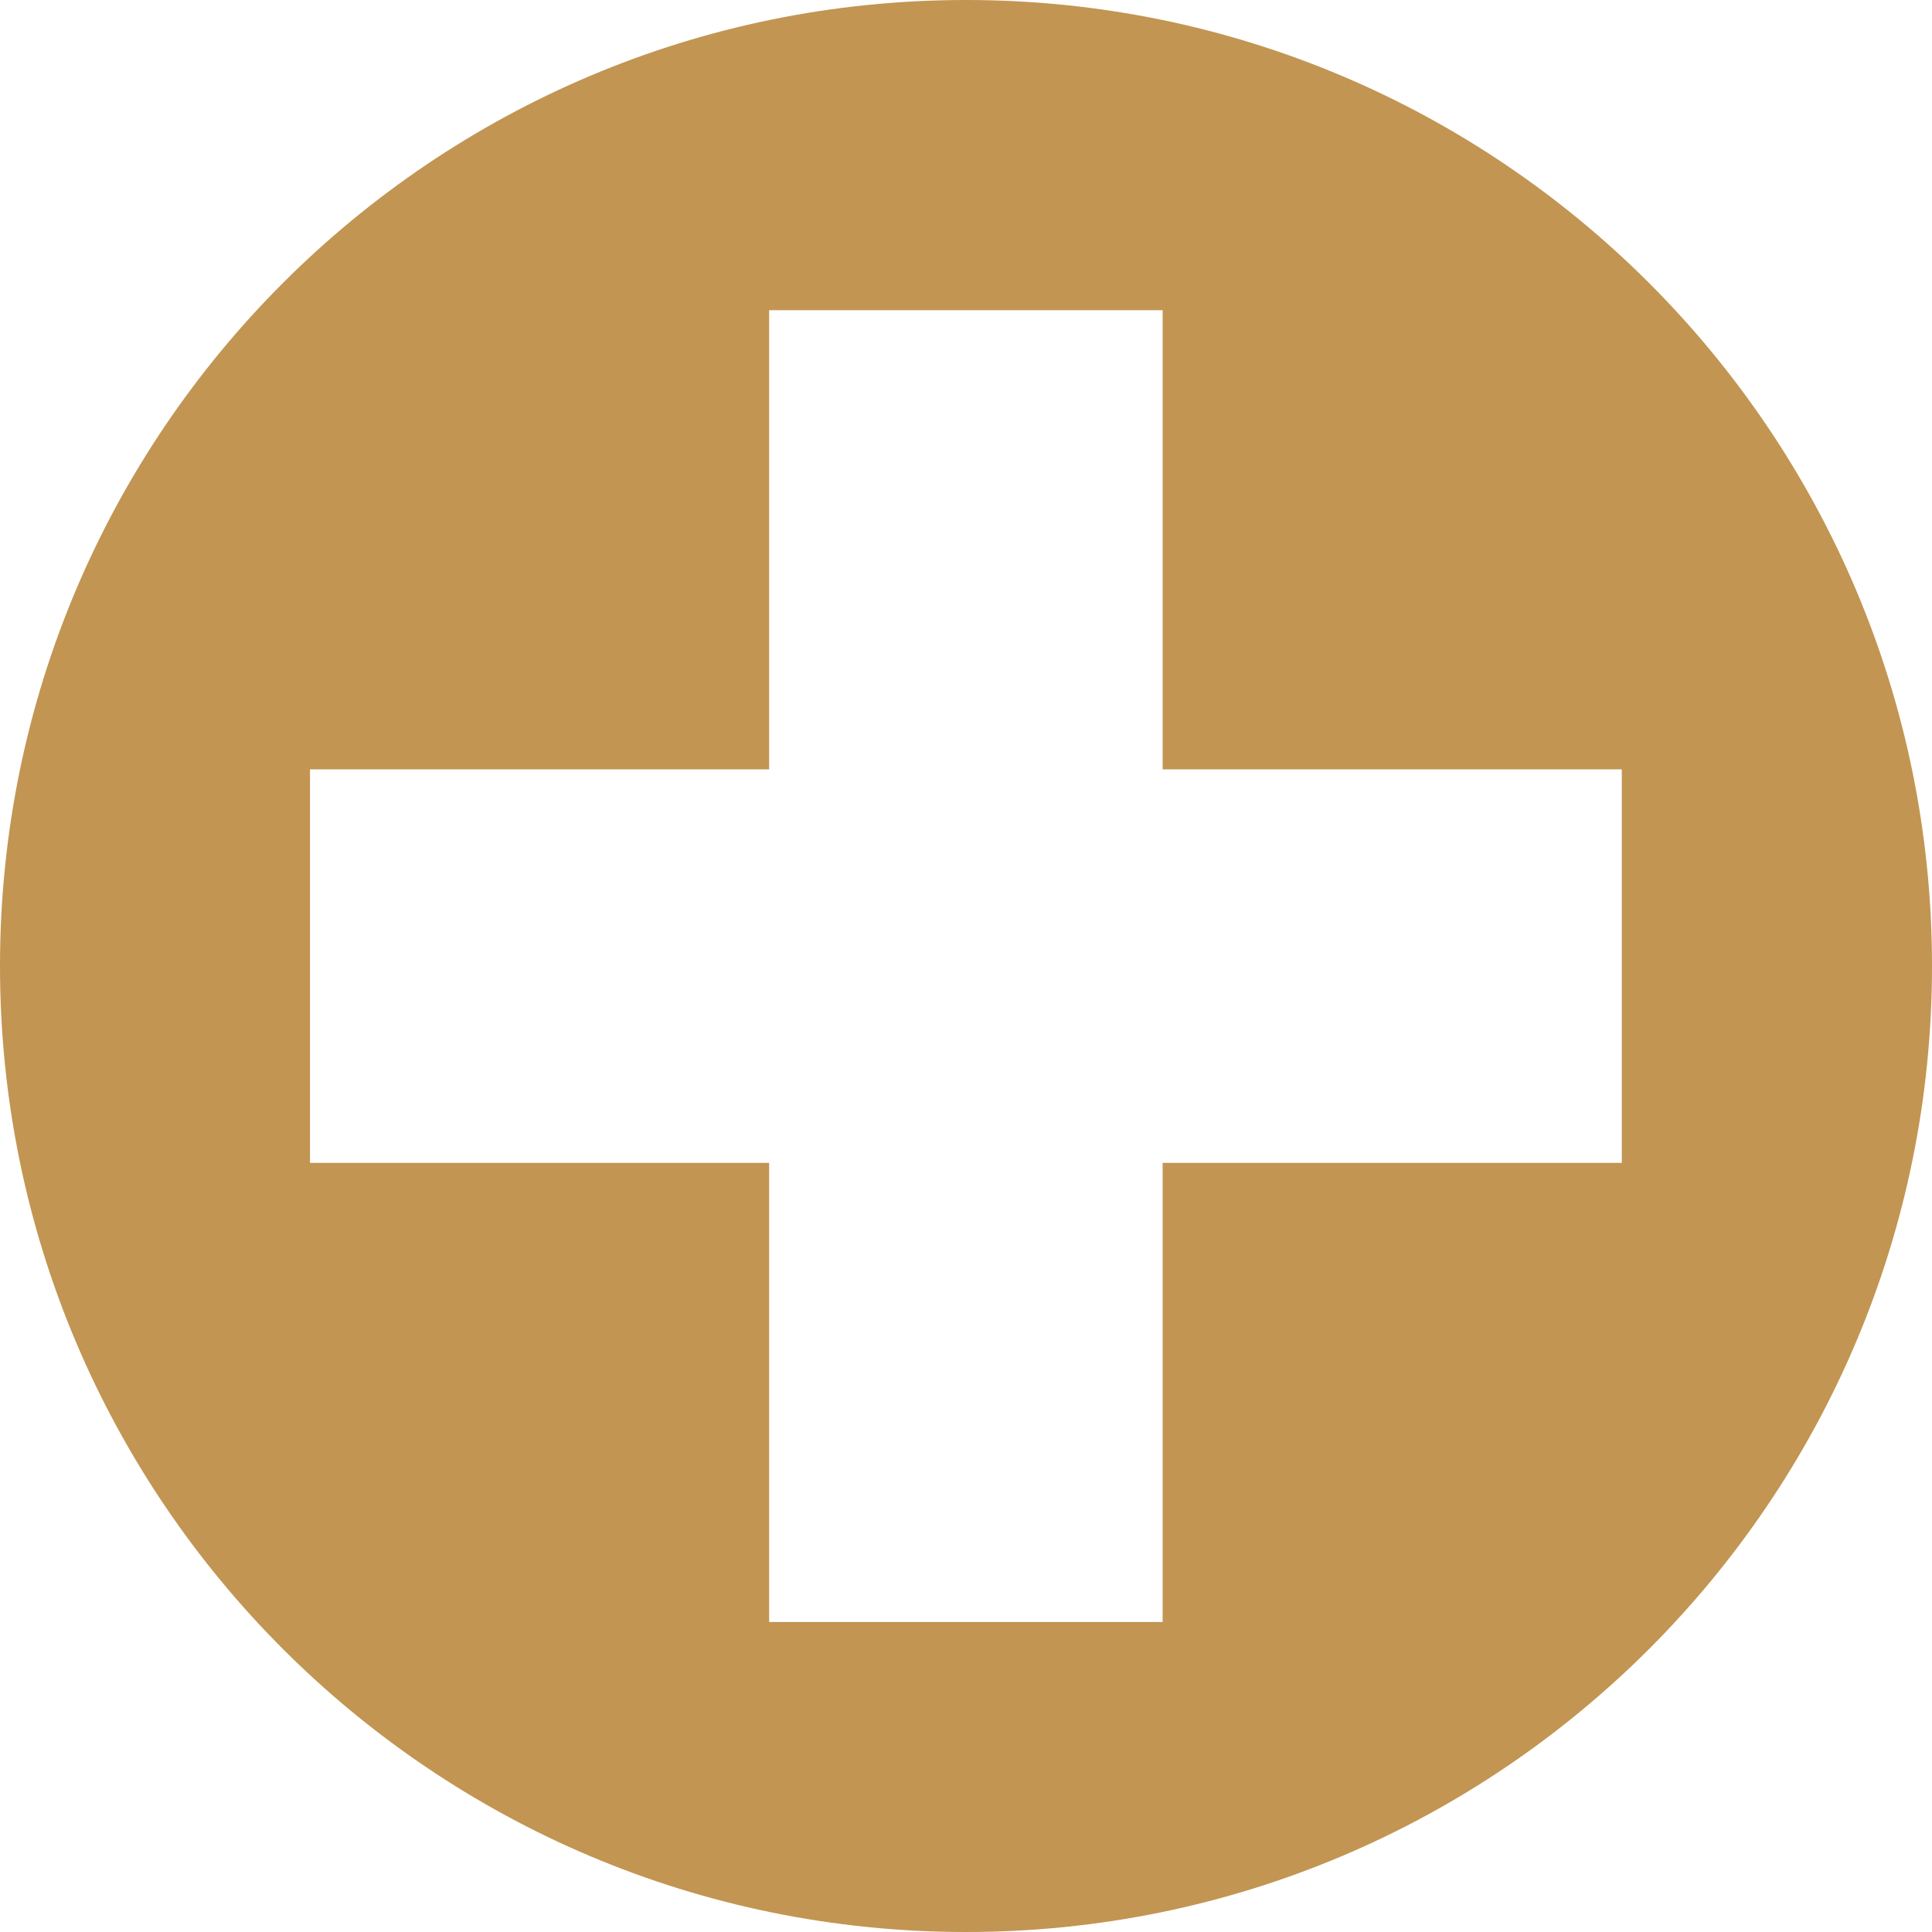
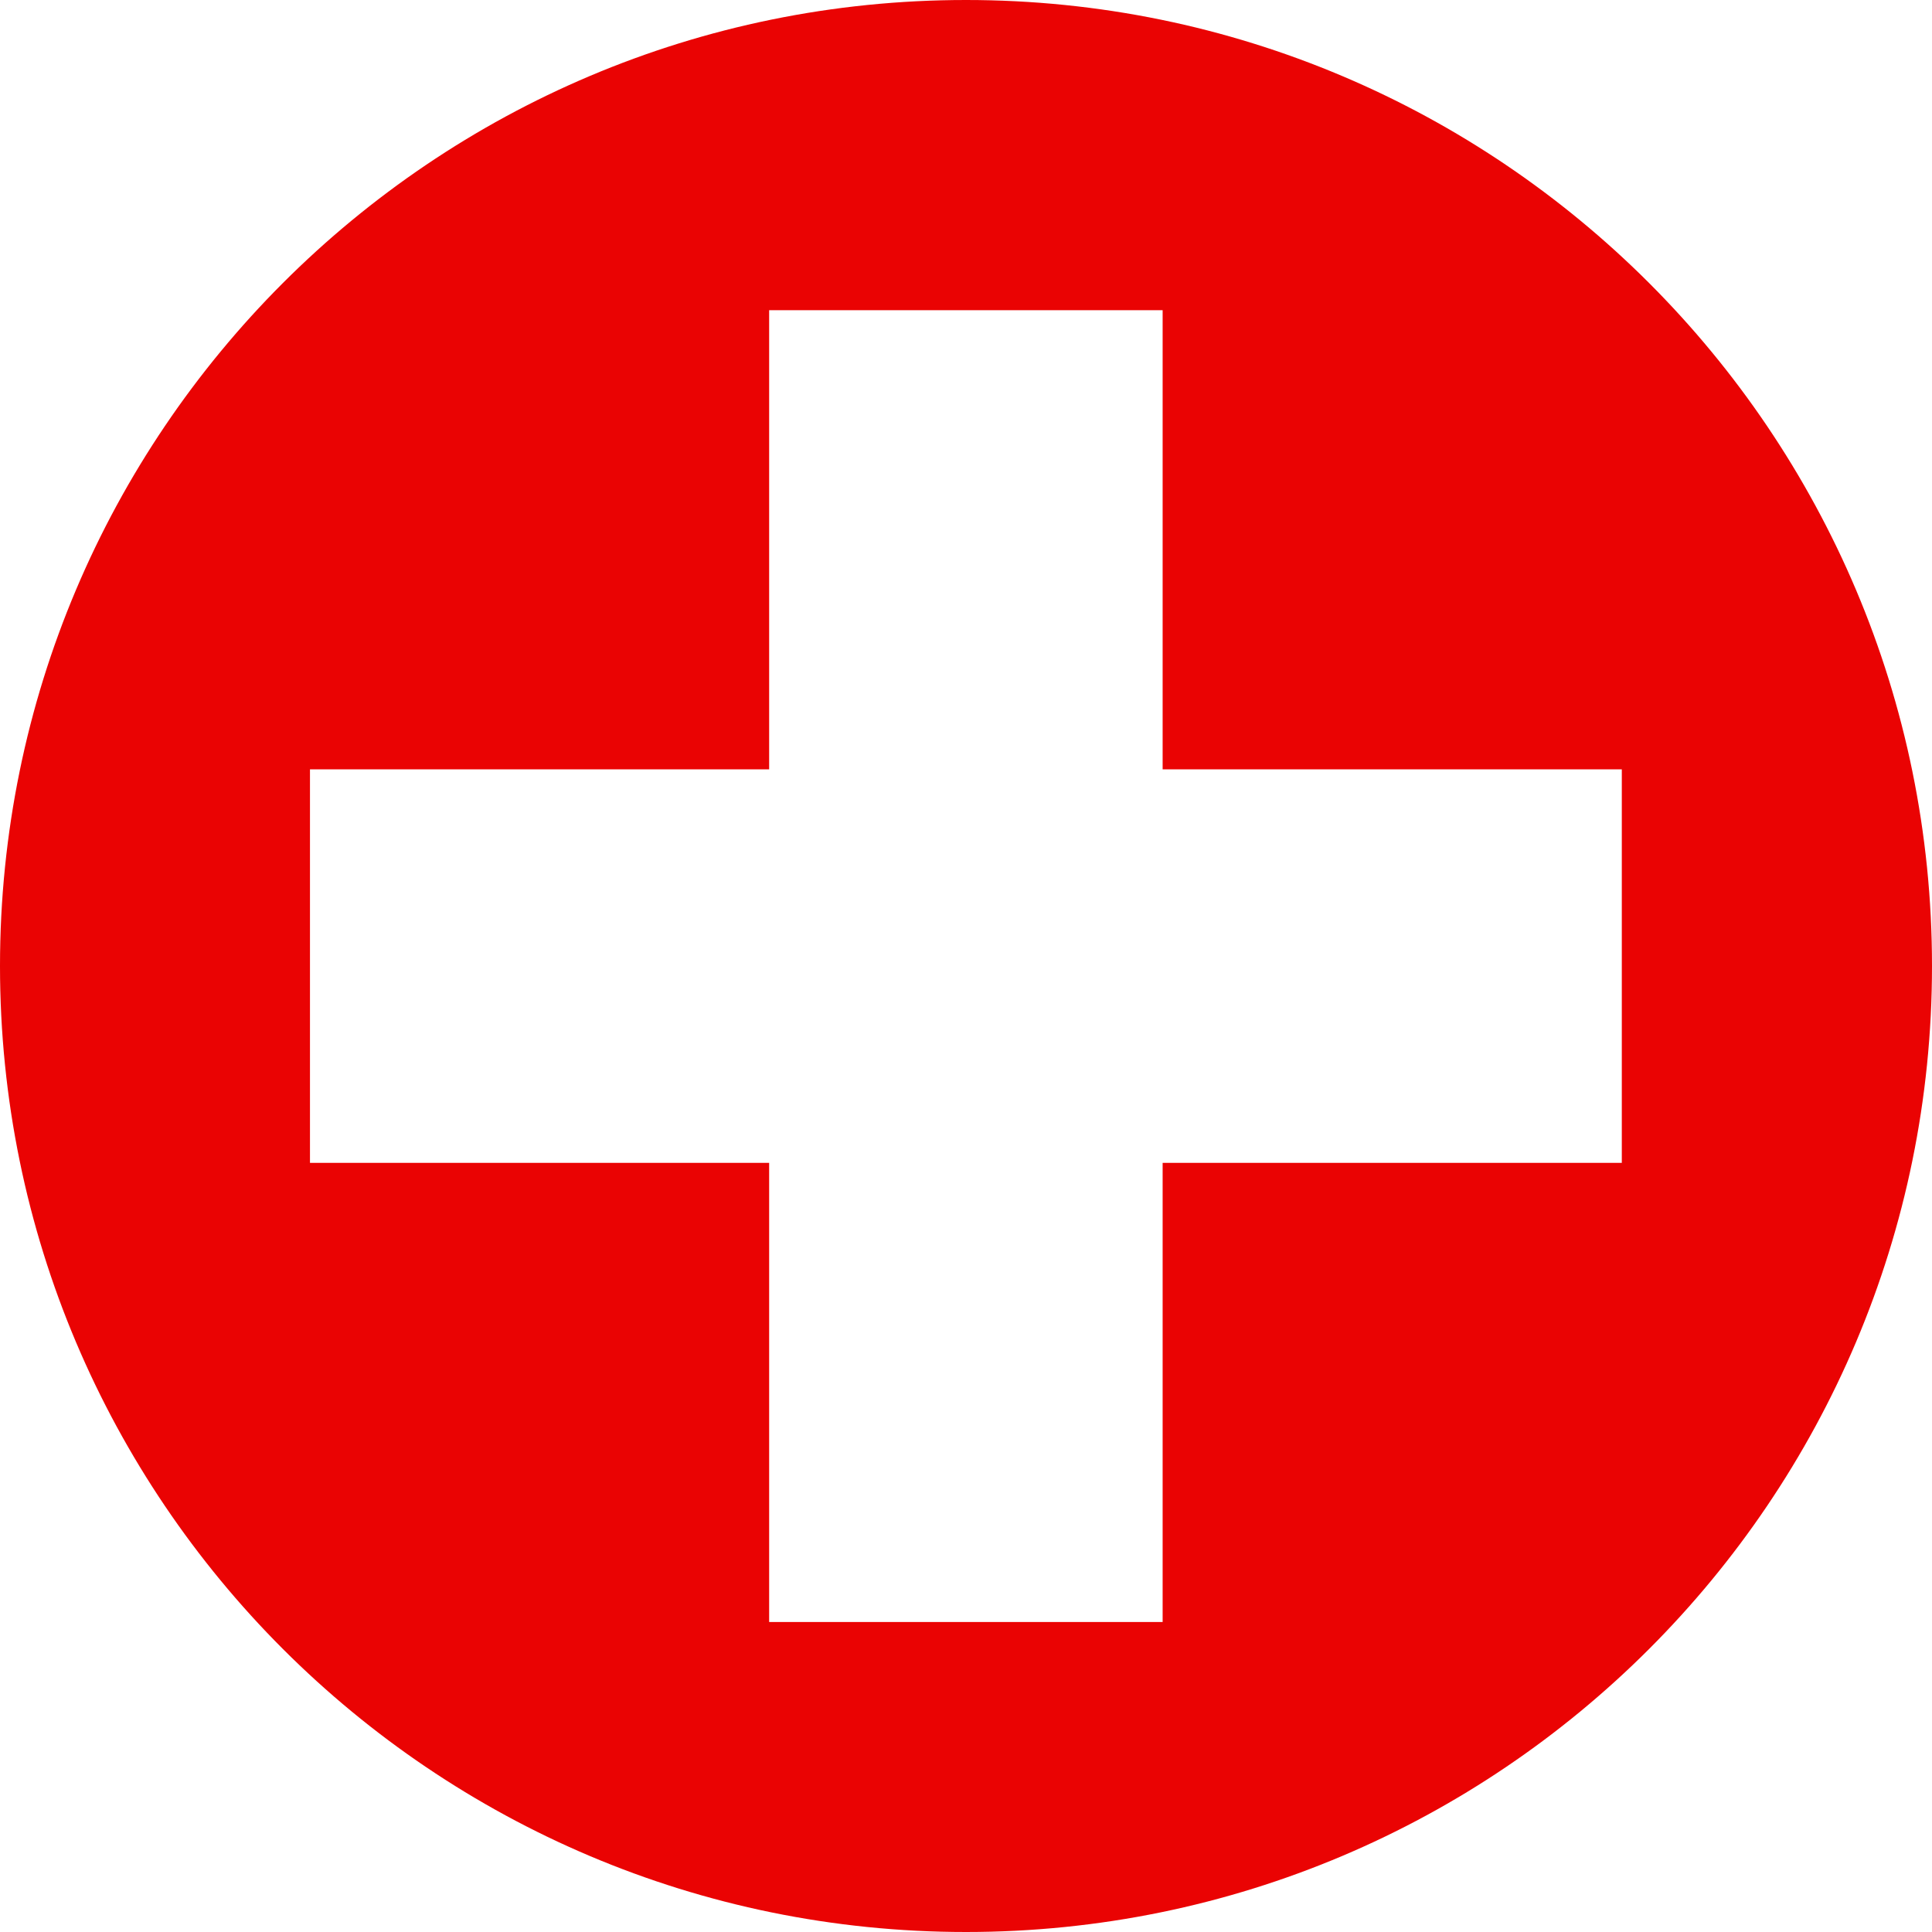
<svg xmlns="http://www.w3.org/2000/svg" id="Layer_1" data-name="Layer 1" viewBox="0 0 900 900">
  <ellipse cx="437" cy="447" rx="362" ry="365" fill="rgb(255, 255, 255)">
        </ellipse>
  <defs>
    <style>
            .cls-1 {
-         fill: #c29552;
+         fill: #ea0303;
        fill-rule: evenodd;
      }
        </style>
  </defs>
  <path class="cls-1" d="M 450 0 C 201.5 0 0 201.5 0 450 s 201.5 450 450 450 s 450 -201.5 450 -450 S 698.5 0 450 0 Z M 755.5 541.7 h -213.9 v 213.9 h -183.3 v -213.9 h -213.9 v -183.3 h 213.9 v -213.9 h 183.3 v 213.9 h 213.9 v 183.3 Z" />
</svg>
